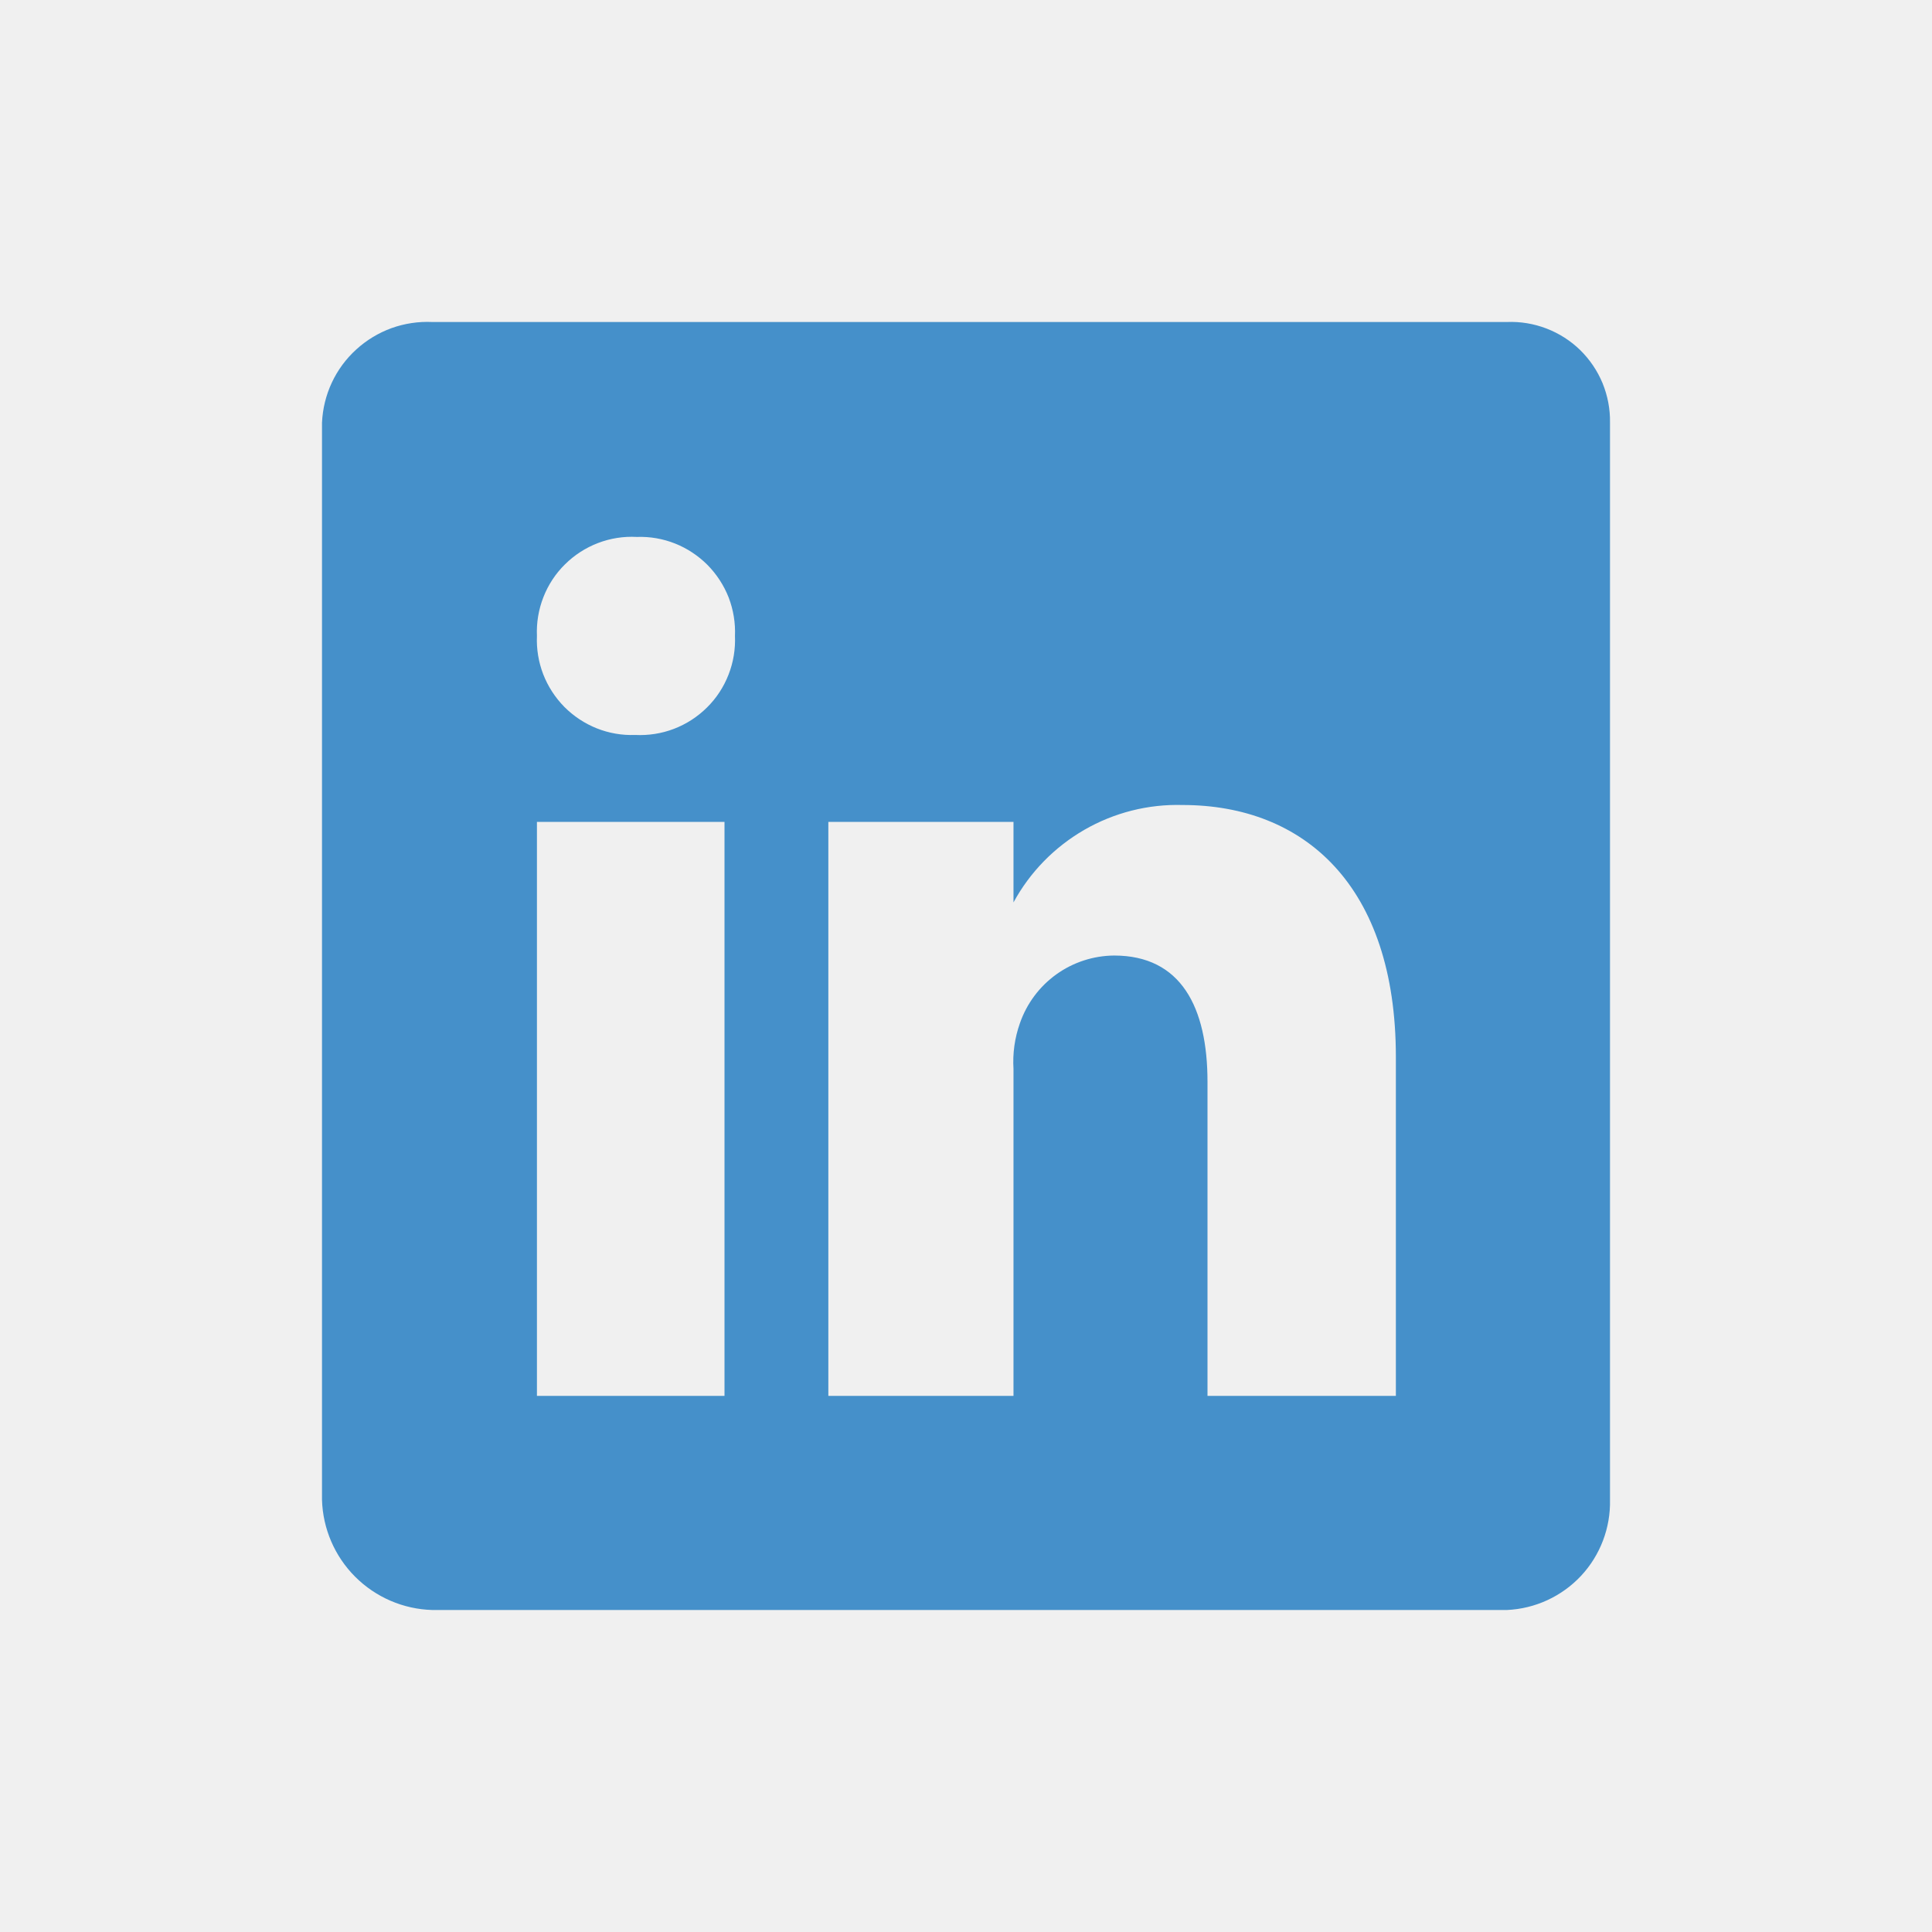
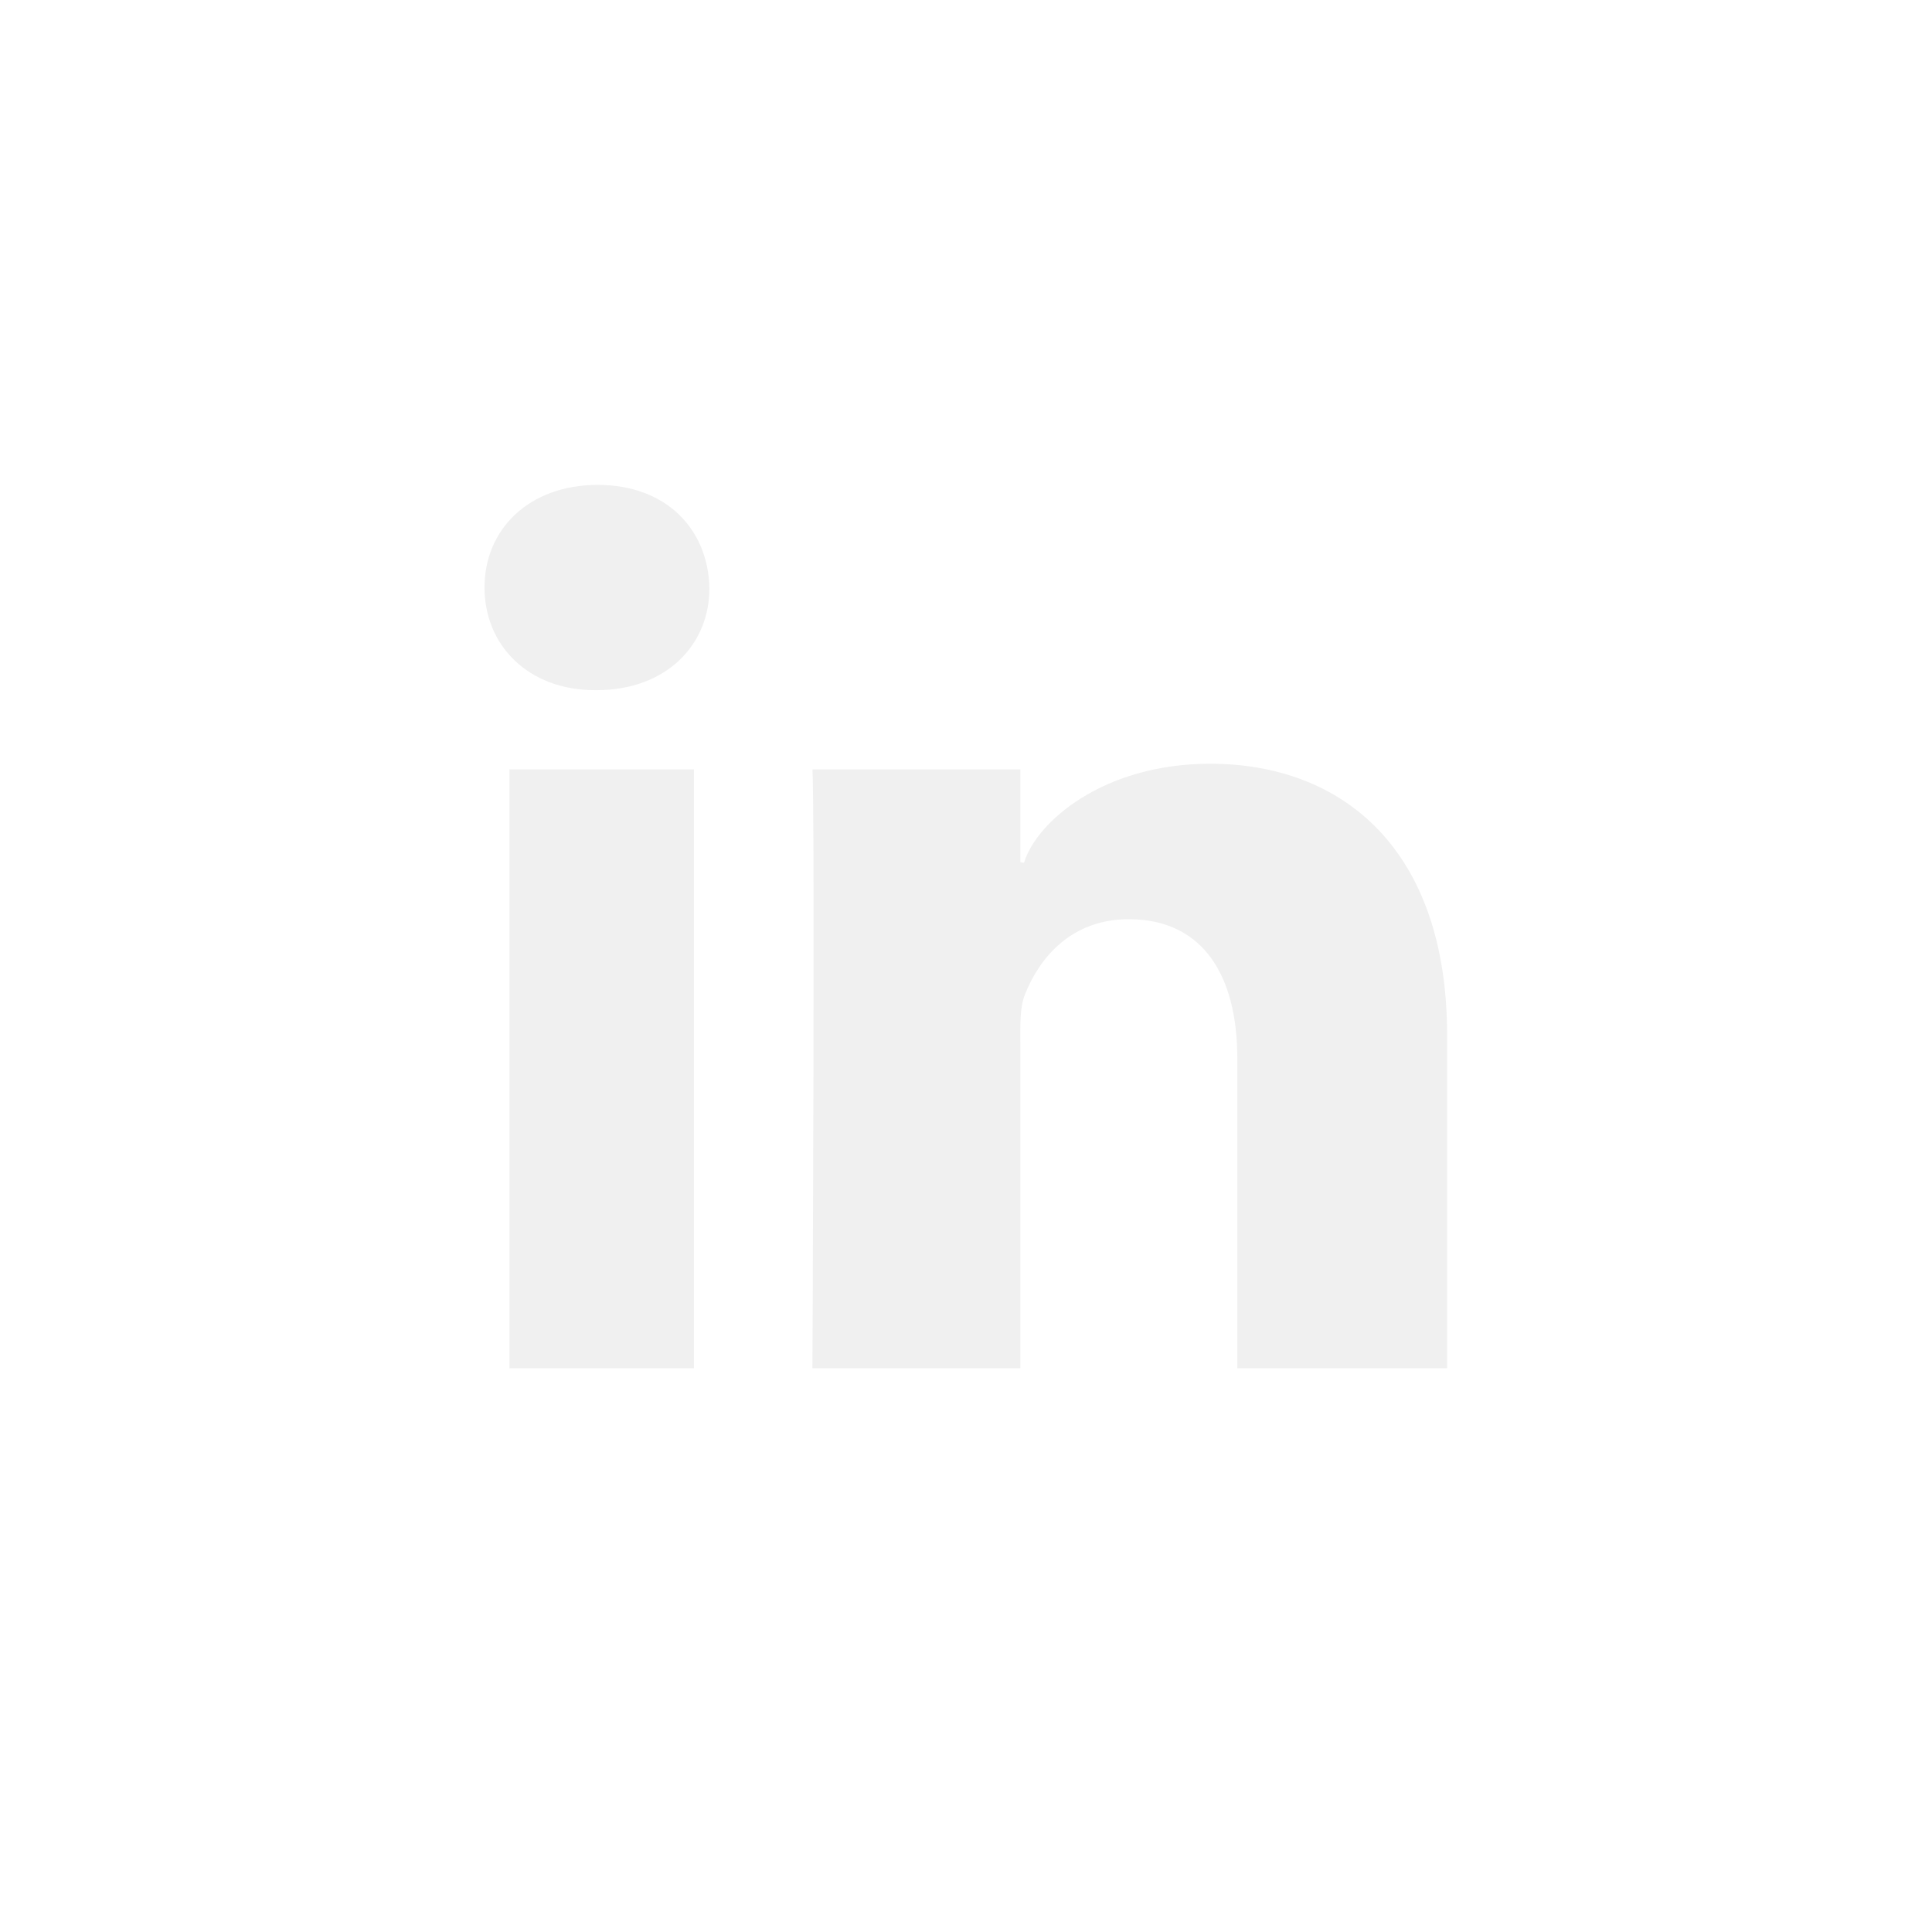
- <svg xmlns="http://www.w3.org/2000/svg" width="800px" height="800px" viewBox="0 0 24 24" fill="none">
+ <svg xmlns="http://www.w3.org/2000/svg" fill="#ffffff" height="800px" width="800px" version="1.1" id="Layer_1" viewBox="-143 145 512 512" xml:space="preserve" stroke="#ffffff">
  <g id="SVGRepo_bgCarrier" stroke-width="0" />
  <g id="SVGRepo_tracerCarrier" stroke-linecap="round" stroke-linejoin="round" />
  <g id="SVGRepo_iconCarrier">
-     <path d="M18.72 4H5.37C5.198 3.992 5.026 4.018 4.864 4.076C4.702 4.135 4.553 4.225 4.426 4.341C4.298 4.457 4.195 4.597 4.122 4.753C4.049 4.909 4.008 5.078 4 5.25V18.63C4.01 18.99 4.158 19.333 4.412 19.587C4.667 19.842 5.01 19.99 5.37 20H18.72C19.07 19.984 19.4 19.832 19.64 19.576C19.879 19.32 20.008 18.98 20 18.63V5.25C20.003 5.082 19.971 4.916 19.908 4.761C19.844 4.606 19.749 4.466 19.63 4.349C19.51 4.232 19.367 4.141 19.211 4.081C19.054 4.021 18.887 3.993 18.72 4ZM9 17.34H6.67V10.21H9V17.34ZM7.89 9.13C7.727 9.136 7.565 9.108 7.414 9.048C7.263 8.988 7.126 8.897 7.011 8.782C6.897 8.666 6.807 8.528 6.748 8.376C6.69 8.225 6.663 8.063 6.67 7.9C6.663 7.736 6.69 7.572 6.75 7.419C6.81 7.265 6.901 7.126 7.018 7.011C7.135 6.895 7.274 6.805 7.428 6.746C7.582 6.687 7.746 6.661 7.91 6.67C8.073 6.664 8.235 6.692 8.386 6.752C8.537 6.812 8.674 6.903 8.789 7.018C8.903 7.134 8.993 7.272 9.052 7.423C9.11 7.575 9.137 7.737 9.13 7.9C9.137 8.064 9.11 8.228 9.05 8.381C8.99 8.535 8.899 8.674 8.782 8.789C8.665 8.905 8.526 8.995 8.372 9.054C8.218 9.113 8.054 9.138 7.89 9.13ZM17.34 17.34H15V13.44C15 12.51 14.67 11.87 13.84 11.87C13.582 11.872 13.331 11.954 13.122 12.104C12.912 12.255 12.755 12.466 12.67 12.71C12.605 12.893 12.578 13.086 12.59 13.28V17.34H10.29V10.21H12.59V11.21C12.794 10.834 13.099 10.523 13.469 10.309C13.84 10.095 14.262 9.988 14.69 10C16.2 10 17.34 11 17.34 13.13V17.34Z" fill="#4590ca" />
+     <path d="M-143,145v512h512V145H-143z M41.4,508.1H-8.5V348.4h49.9V508.1z M15.1,328.4h-0.4c-18.1,0-29.8-12.2-29.8-27.7 c0-15.8,12.1-27.7,30.5-27.7c18.4,0,29.7,11.9,30.1,27.7C45.6,316.1,33.9,328.4,15.1,328.4z M241,508.1h-56.6v-82.6 c0-21.6-8.8-36.4-28.3-36.4c-14.9,0-23.2,10-27,19.6c-1.4,3.4-1.2,8.2-1.2,13.1v86.3H71.8c0,0,0.7-146.4,0-159.7h56.1v25.1 c3.3-11,21.2-26.6,49.8-26.6c35.5,0,63.3,23,63.3,72.4V508.1z" />
  </g>
</svg>
